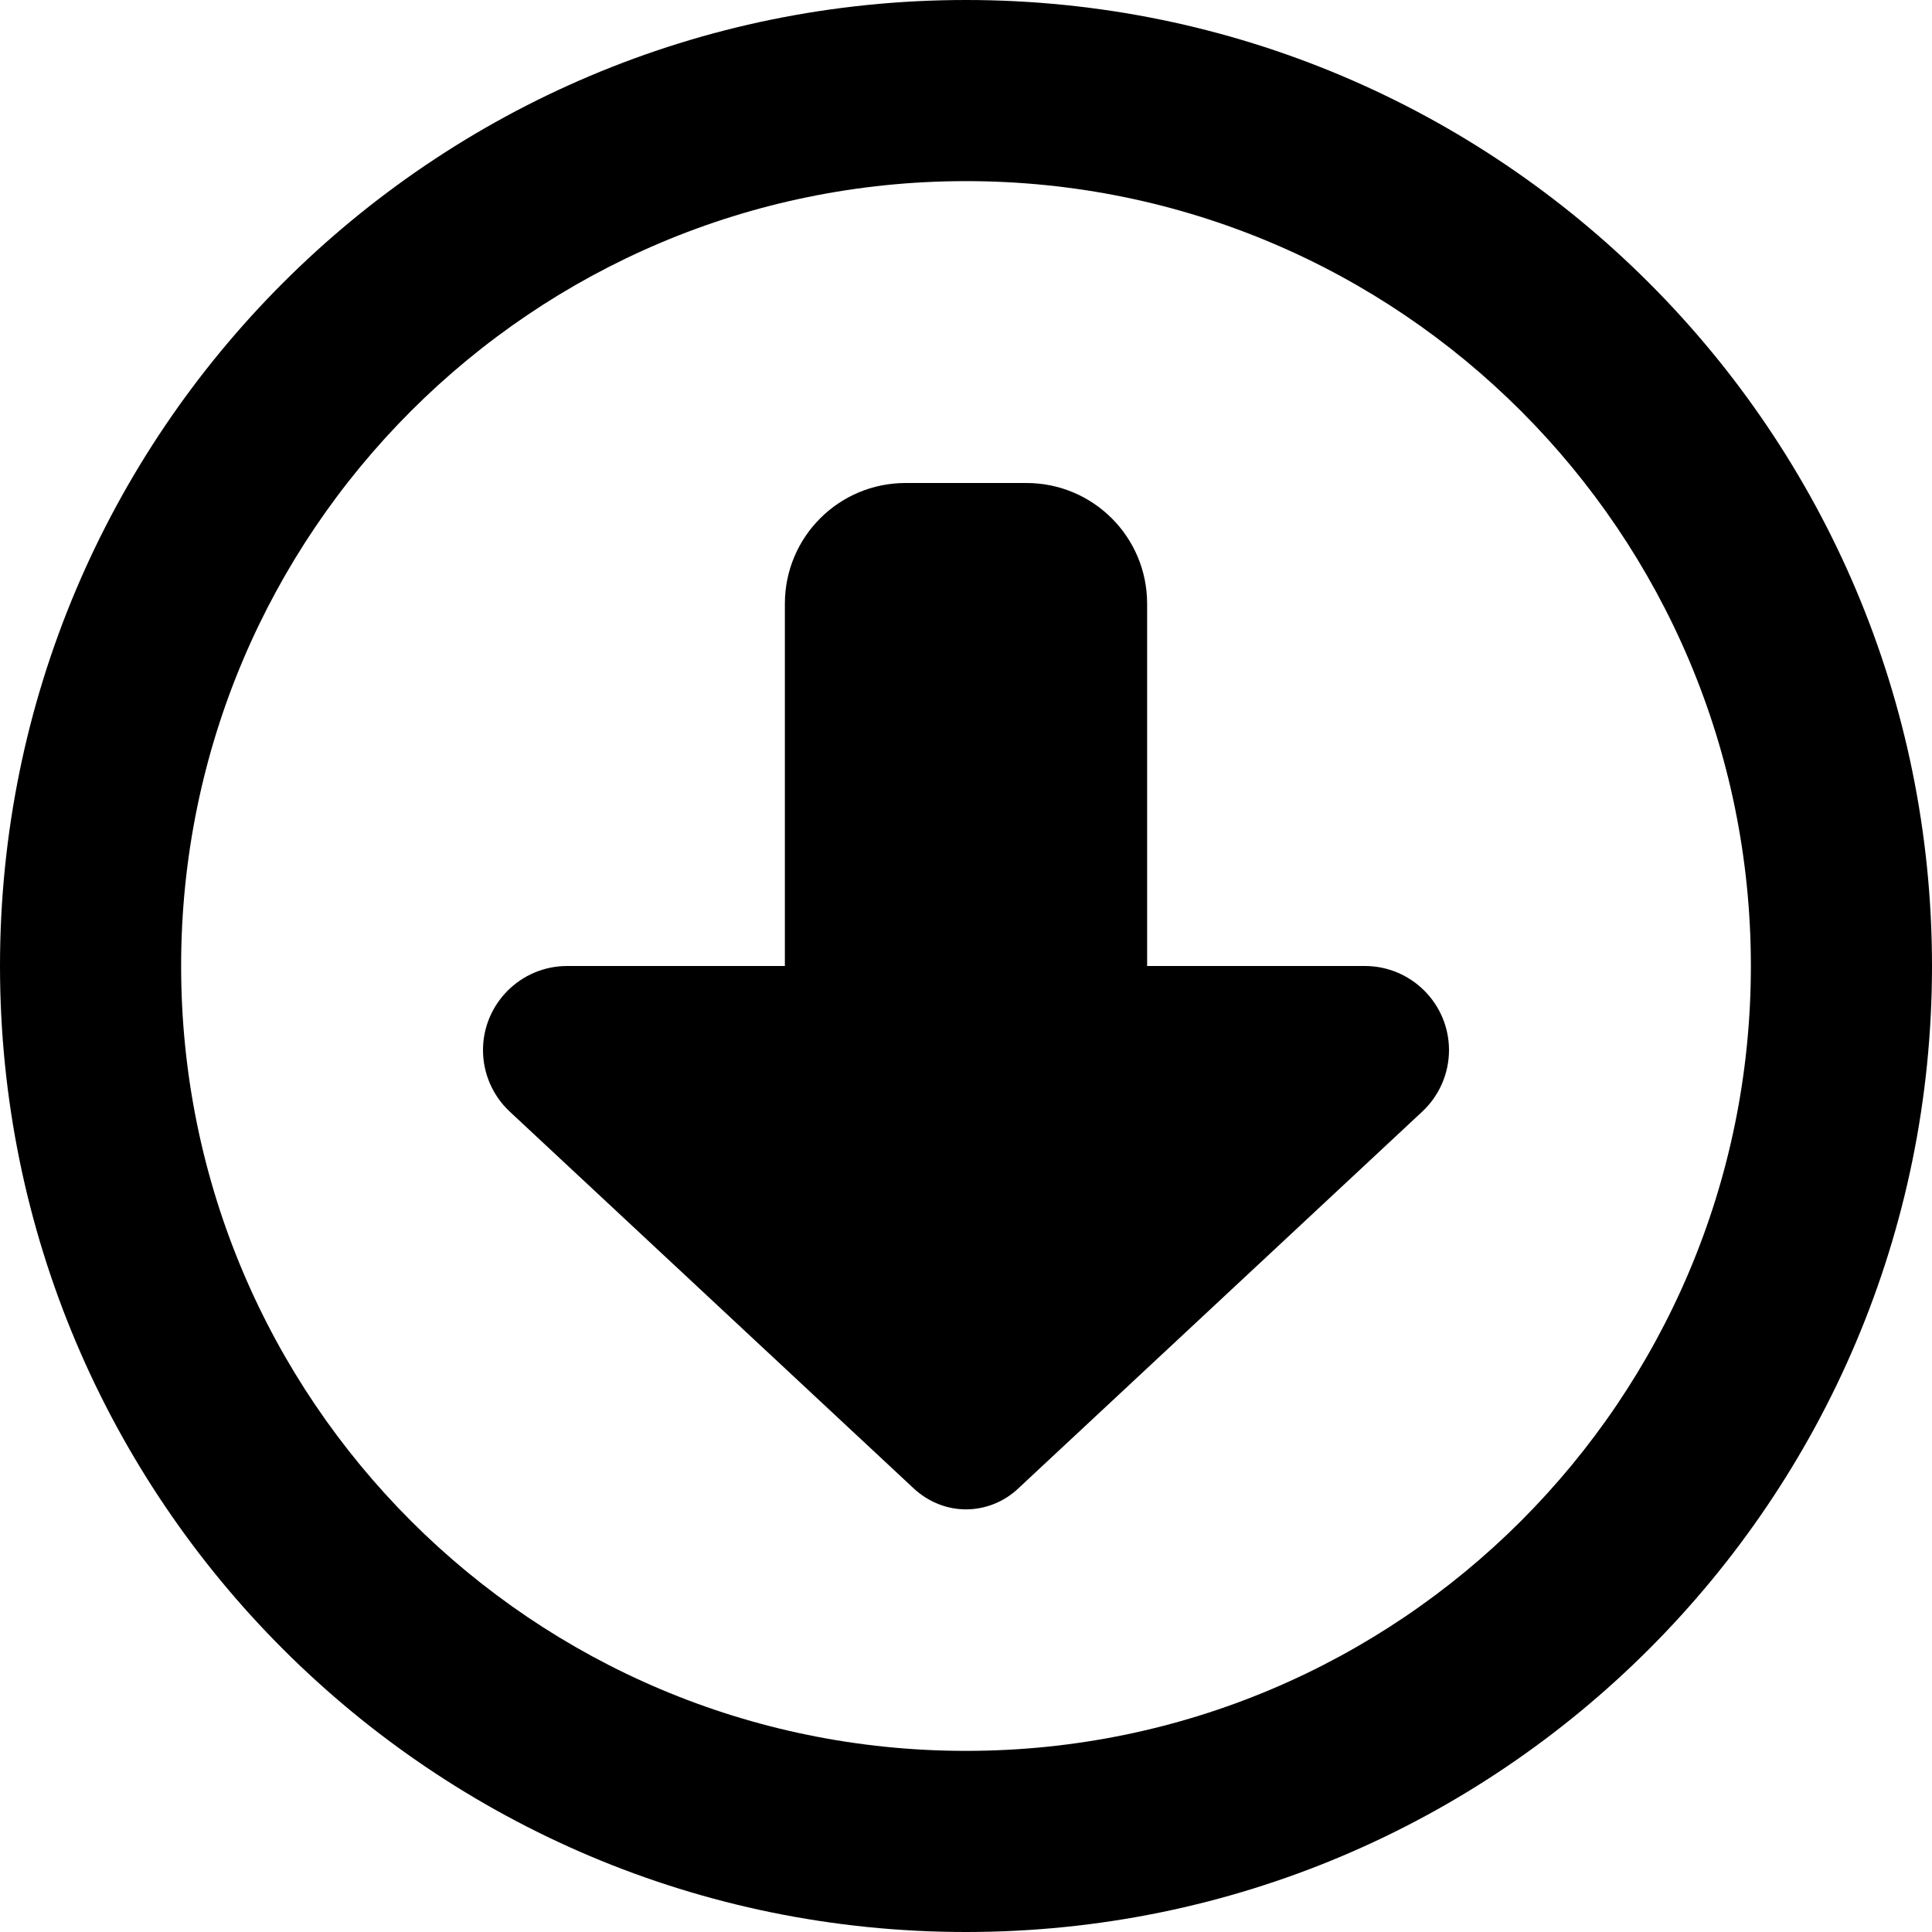
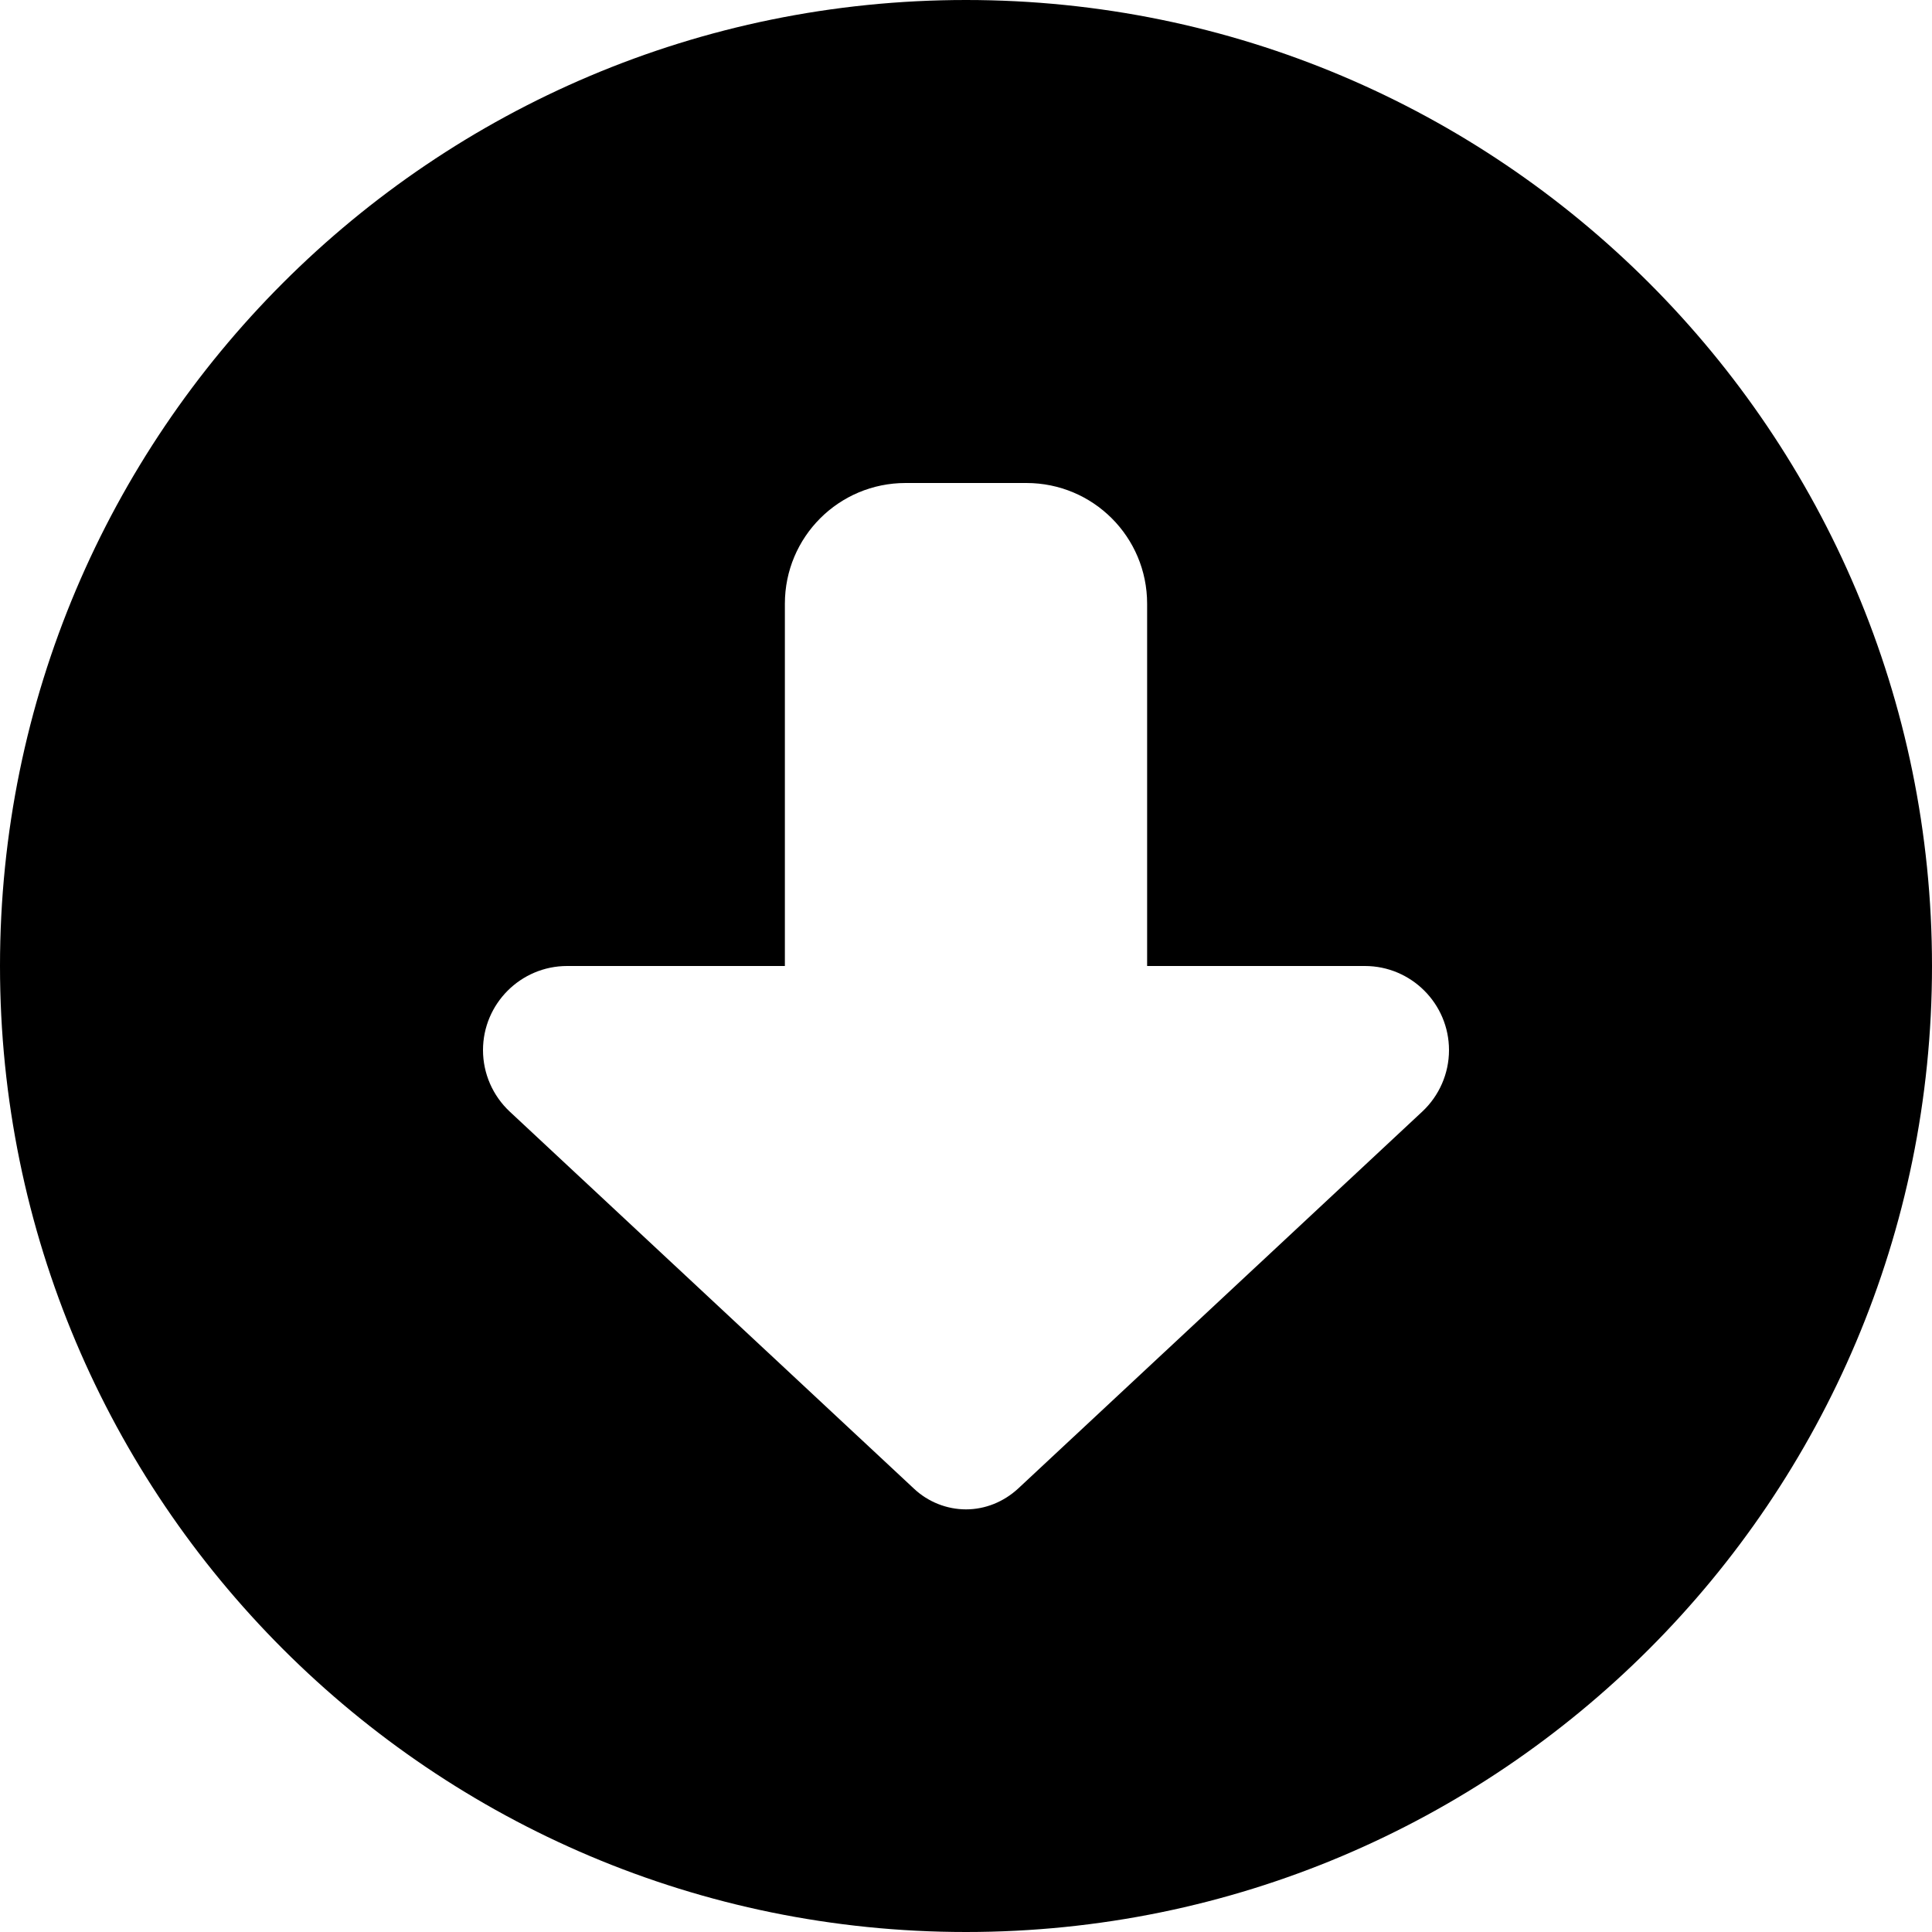
<svg xmlns="http://www.w3.org/2000/svg" viewBox="0 0 512 512">
-   <path d="M256 464a208 208 0 1 1 0-416 208 208 0 1 1 0 416zM256 0a256 256 0 1 0 0 512A256 256 0 1 0 256 0zM376.9 294.6c4.5-4.2 7.1-10.1 7.1-16.3c0-12.3-10-22.3-22.3-22.3H304V160c0-17.7-14.3-32-32-32l-32 0c-17.7 0-32 14.3-32 32v96H150.3C138 256 128 266 128 278.3c0 6.2 2.6 12.1 7.1 16.3l107.1 99.9c3.8 3.5 8.7 5.5 13.8 5.5s10.1-2 13.8-5.5l107.1-99.9z" />
+   <path d="M256 0a256 256 0 1 0 0 512A256 256 0 1 0 256 0zM376.9 294.6L269.8 394.5c-3.8 3.5-8.7 5.5-13.8 5.5s-10.1-2-13.8-5.5L135.1 294.6c-4.5-4.2-7.1-10.1-7.1-16.3c0-12.3 10-22.3 22.3-22.3l57.7 0 0-96c0-17.7 14.3-32 32-32l32 0c17.7 0 32 14.3 32 32l0 96 57.7 0c12.3 0 22.3 10 22.3 22.3c0 6.2-2.6 12.1-7.1 16.3z" />
</svg>
